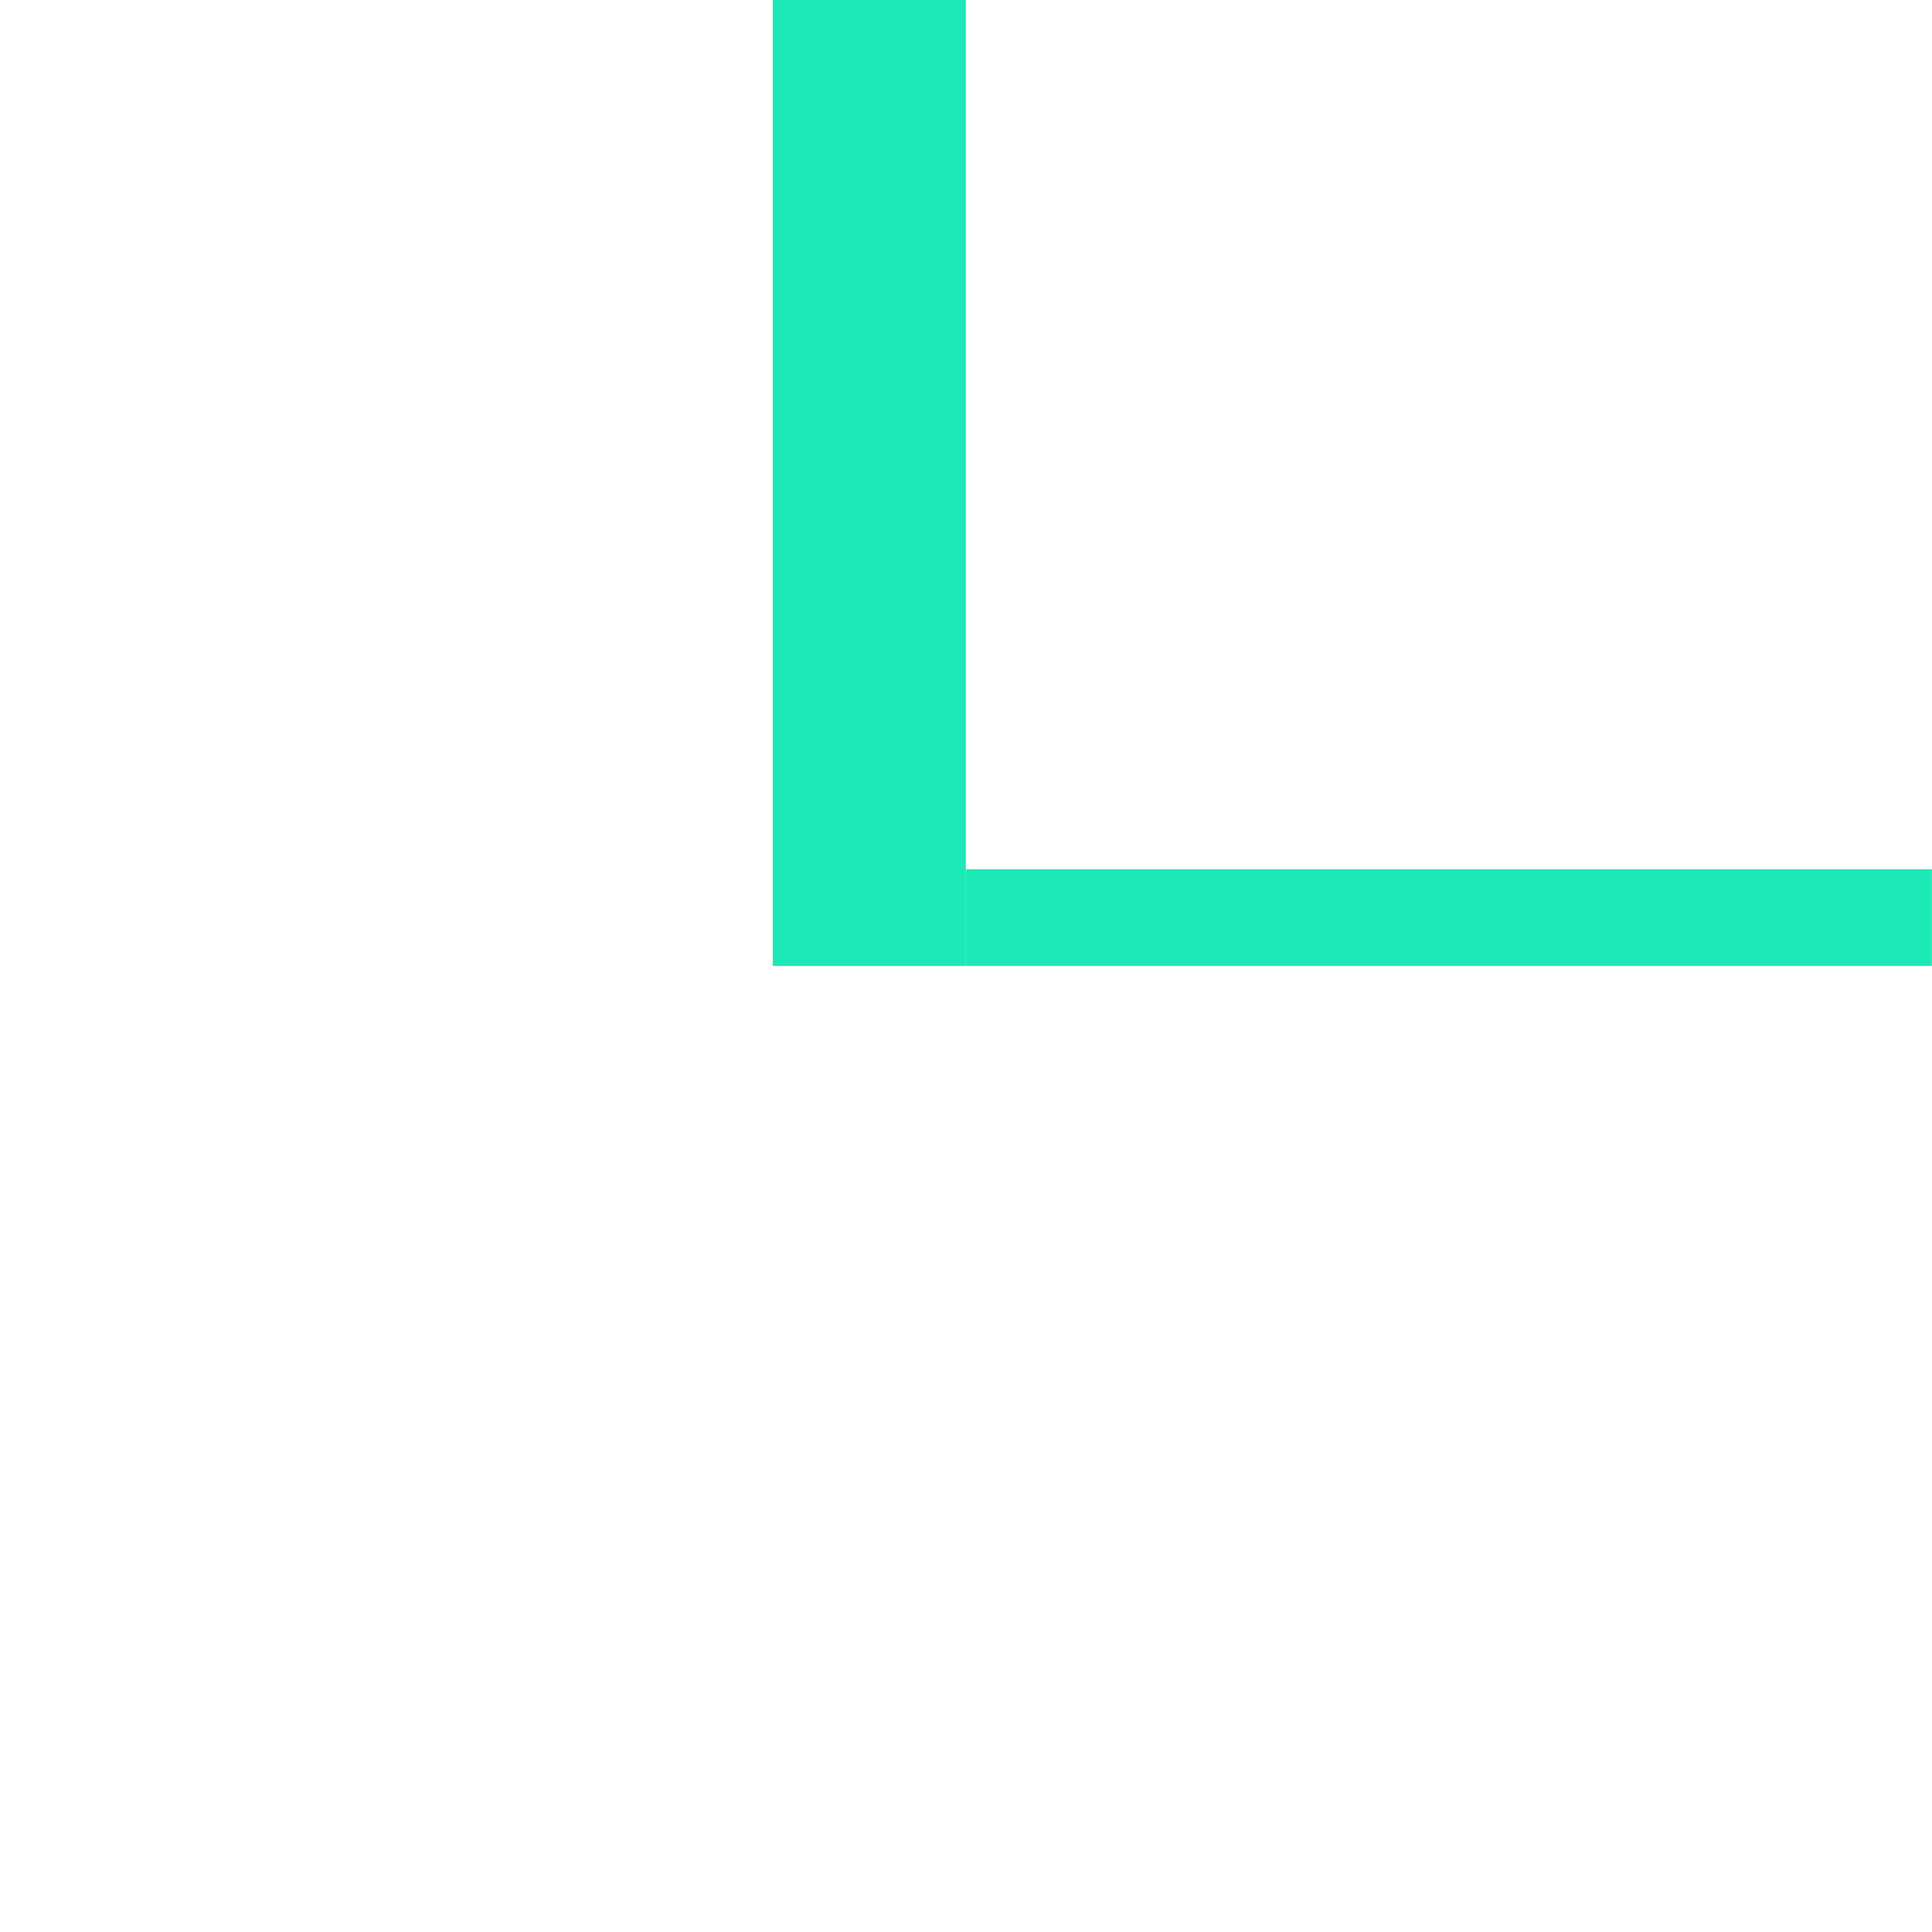
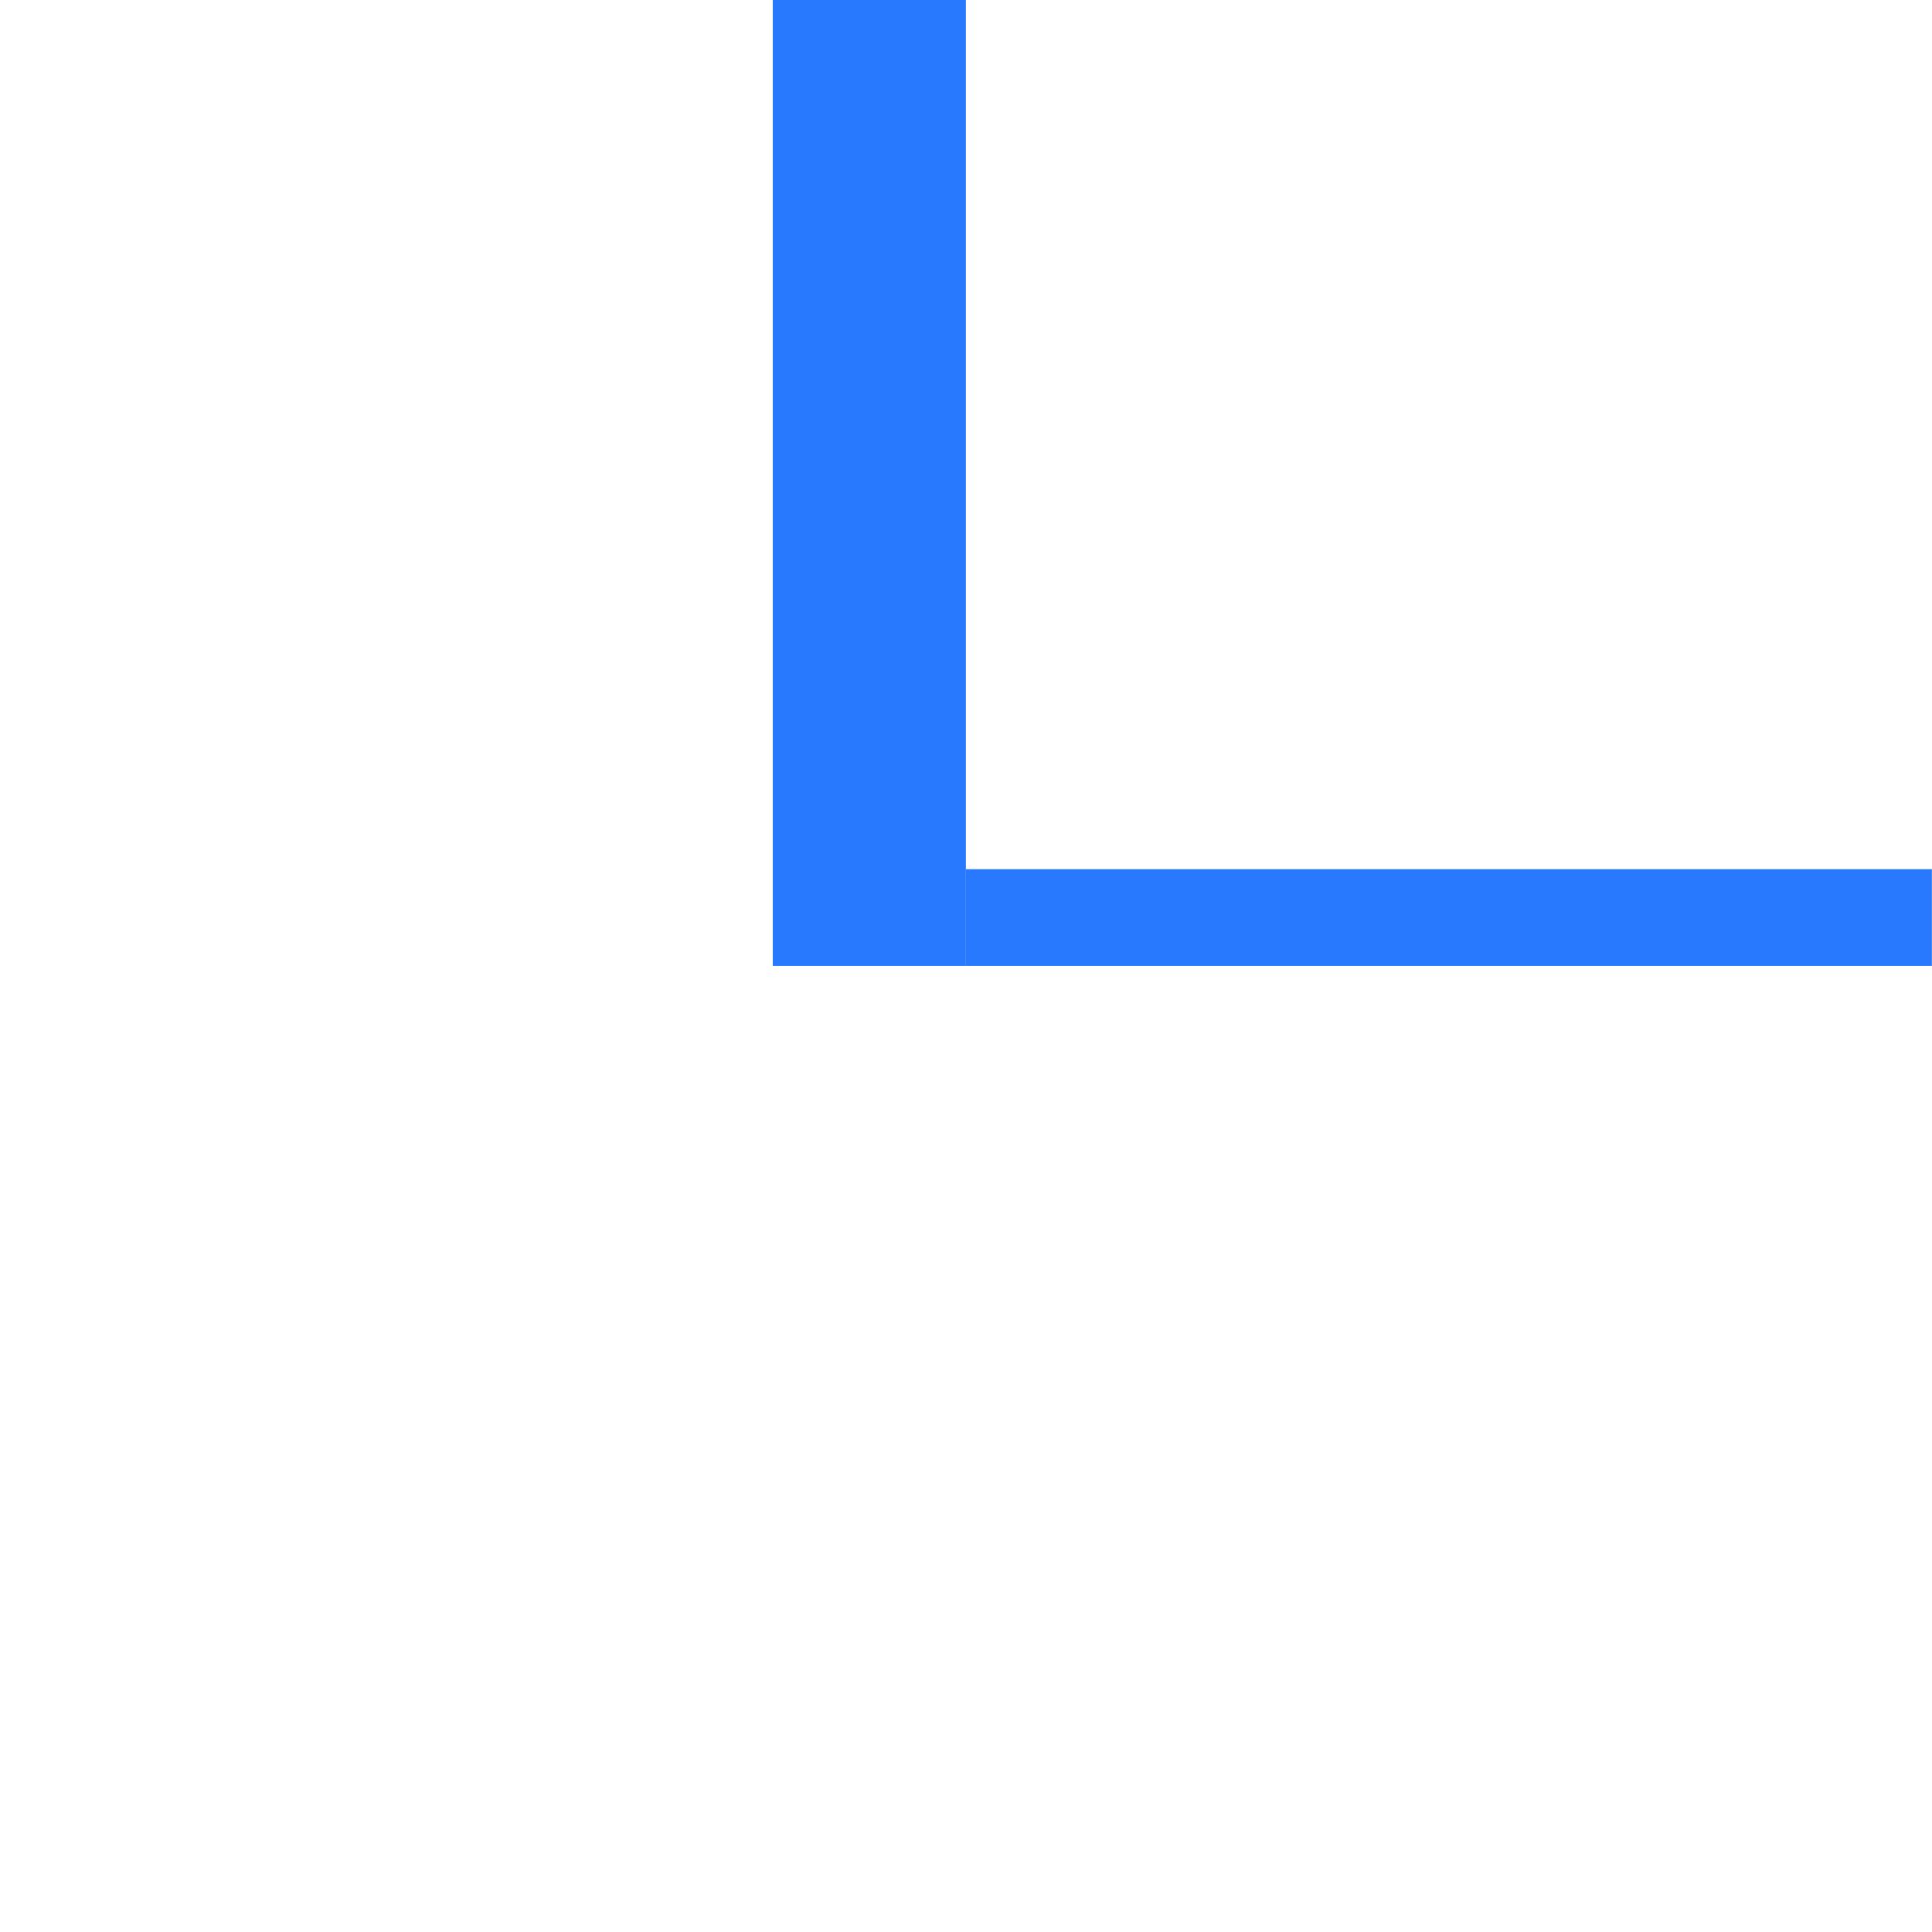
<svg xmlns="http://www.w3.org/2000/svg" width="20" height="20" viewBox="0 0 5.292 5.292" version="1.1" id="svg8">
  <defs id="defs2" />
  <g id="layer1" transform="translate(0,-291.7083)">
    <g id="g847" transform="matrix(0.05207439,0,0,0.05207453,-0.9012516,282.412)">
      <g id="g851">
        <g id="g1059" transform="matrix(1.998622,0,0,1.998619,17.32448,-313.5231)">
          <path style="opacity:1;fill:none;fill-opacity:0.494;stroke:#ffffff00;stroke-width:0.07;stroke-linecap:round;stroke-linejoin:round;stroke-miterlimit:4;stroke-dasharray:none;stroke-dashoffset:0;stroke-opacity:1;paint-order:stroke fill markers" d="M 25.4,271.6 -8.0000008e-7,246.2 H 50.8 Z" id="path883" />
          <path id="path880" d="m 25.4,271.6 25.4,25.4 H 0 Z" style="opacity:1;fill:none;fill-opacity:0.494;stroke:#ffffff00;stroke-width:0.07;stroke-linecap:round;stroke-linejoin:round;stroke-miterlimit:4;stroke-dasharray:none;stroke-dashoffset:0;stroke-opacity:1;paint-order:stroke fill markers" />
          <rect ry="5.053" y="253.849" x="7.649" height="35.529" width="35.529" id="rect870" style="opacity:1;fill:none;fill-opacity:0.494;stroke:#ffffff00;stroke-width:0.062;stroke-linecap:round;stroke-linejoin:round;stroke-miterlimit:4;stroke-dasharray:none;stroke-dashoffset:0;stroke-opacity:1;paint-order:stroke fill markers" />
          <circle r="25.397" cy="271.6" cx="25.4" id="path872" style="opacity:1;fill:none;fill-opacity:0.494;stroke:#ffffff00;stroke-width:0.076;stroke-linecap:round;stroke-linejoin:round;stroke-miterlimit:4;stroke-dasharray:none;stroke-dashoffset:0;stroke-opacity:1;paint-order:stroke fill markers" />
          <circle transform="rotate(-45)" cx="-174.09" cy="210.011" r="12.656" id="path876" style="opacity:1;fill:none;fill-opacity:0.494;stroke:#ffffff00;stroke-width:0.074;stroke-linecap:round;stroke-linejoin:round;stroke-miterlimit:4;stroke-dasharray:none;stroke-dashoffset:0;stroke-opacity:1;paint-order:stroke fill markers" />
          <path id="path904" d="m 25.4,271.6 -25.4,25.4 v -50.8 z" style="opacity:1;fill:none;fill-opacity:0.494;stroke:#ffffff00;stroke-width:0.07;stroke-linecap:round;stroke-linejoin:round;stroke-miterlimit:4;stroke-dasharray:none;stroke-dashoffset:0;stroke-opacity:1;paint-order:stroke fill markers" />
          <path style="opacity:1;fill:none;fill-opacity:0.494;stroke:#ffffff00;stroke-width:0.07;stroke-linecap:round;stroke-linejoin:round;stroke-miterlimit:4;stroke-dasharray:none;stroke-dashoffset:0;stroke-opacity:1;paint-order:stroke fill markers" d="m 25.4,271.6 25.4,-25.4 v 50.8 z" id="path906" />
          <rect ry="5.051" y="256.393" x="2.566" height="30.44" width="45.694" id="rect837" style="opacity:1;fill:none;fill-opacity:0.494;stroke:#ffffff00;stroke-width:0.066;stroke-linecap:round;stroke-linejoin:round;stroke-miterlimit:4;stroke-dasharray:none;stroke-dashoffset:0;stroke-opacity:1;paint-order:stroke fill markers" />
          <rect style="opacity:1;fill:none;fill-opacity:0.494;stroke:#ffffff00;stroke-width:0.066;stroke-linecap:round;stroke-linejoin:round;stroke-miterlimit:4;stroke-dasharray:none;stroke-dashoffset:0;stroke-opacity:1;paint-order:stroke fill markers" id="rect831" width="45.694" height="30.441" x="248.766" y="-40.633" ry="5.051" transform="rotate(90)" />
        </g>
      </g>
    </g>
    <path style="opacity:1;fill:#ffc107;fill-opacity:1;stroke:none;stroke-width:0.386;stroke-miterlimit:4;stroke-dasharray:none;stroke-opacity:1" d="m 50.206,401.677 c 110.217,0.713 55.109,0.356 0,0 z" id="rect997" />
    <g id="layer1-5" transform="translate(-49.82829,-54.46449)">
      <g id="g839" transform="translate(45.59496,51.81866)">
-         <rect style="opacity:1;fill:#1de9b6;fill-opacity:1;stroke:none;stroke-width:1.183;stroke-linecap:round;stroke-linejoin:round;stroke-miterlimit:4;stroke-dasharray:none;stroke-dashoffset:0;stroke-opacity:1" id="rect834" width="0.529" height="2.646" x="6.35" y="294.354" />
-         <rect style="fill:#1de9b6;fill-opacity:1;stroke:none;stroke-width:0.986;stroke-linecap:round;stroke-linejoin:round" id="rect847" width="2.646" height="0.265" x="6.879" y="296.735" />
+         <rect style="opacity:1;fill:#2979ff;fill-opacity:1;stroke:none;stroke-width:1.183;stroke-linecap:round;stroke-linejoin:round;stroke-miterlimit:4;stroke-dasharray:none;stroke-dashoffset:0;stroke-opacity:1" id="rect834" width="0.529" height="2.646" x="6.35" y="294.354" />
+         <rect style="fill:#2979ff;fill-opacity:1;stroke:none;stroke-width:0.986;stroke-linecap:round;stroke-linejoin:round" id="rect847" width="2.646" height="0.265" x="6.879" y="296.735" />
      </g>
    </g>
  </g>
</svg>
